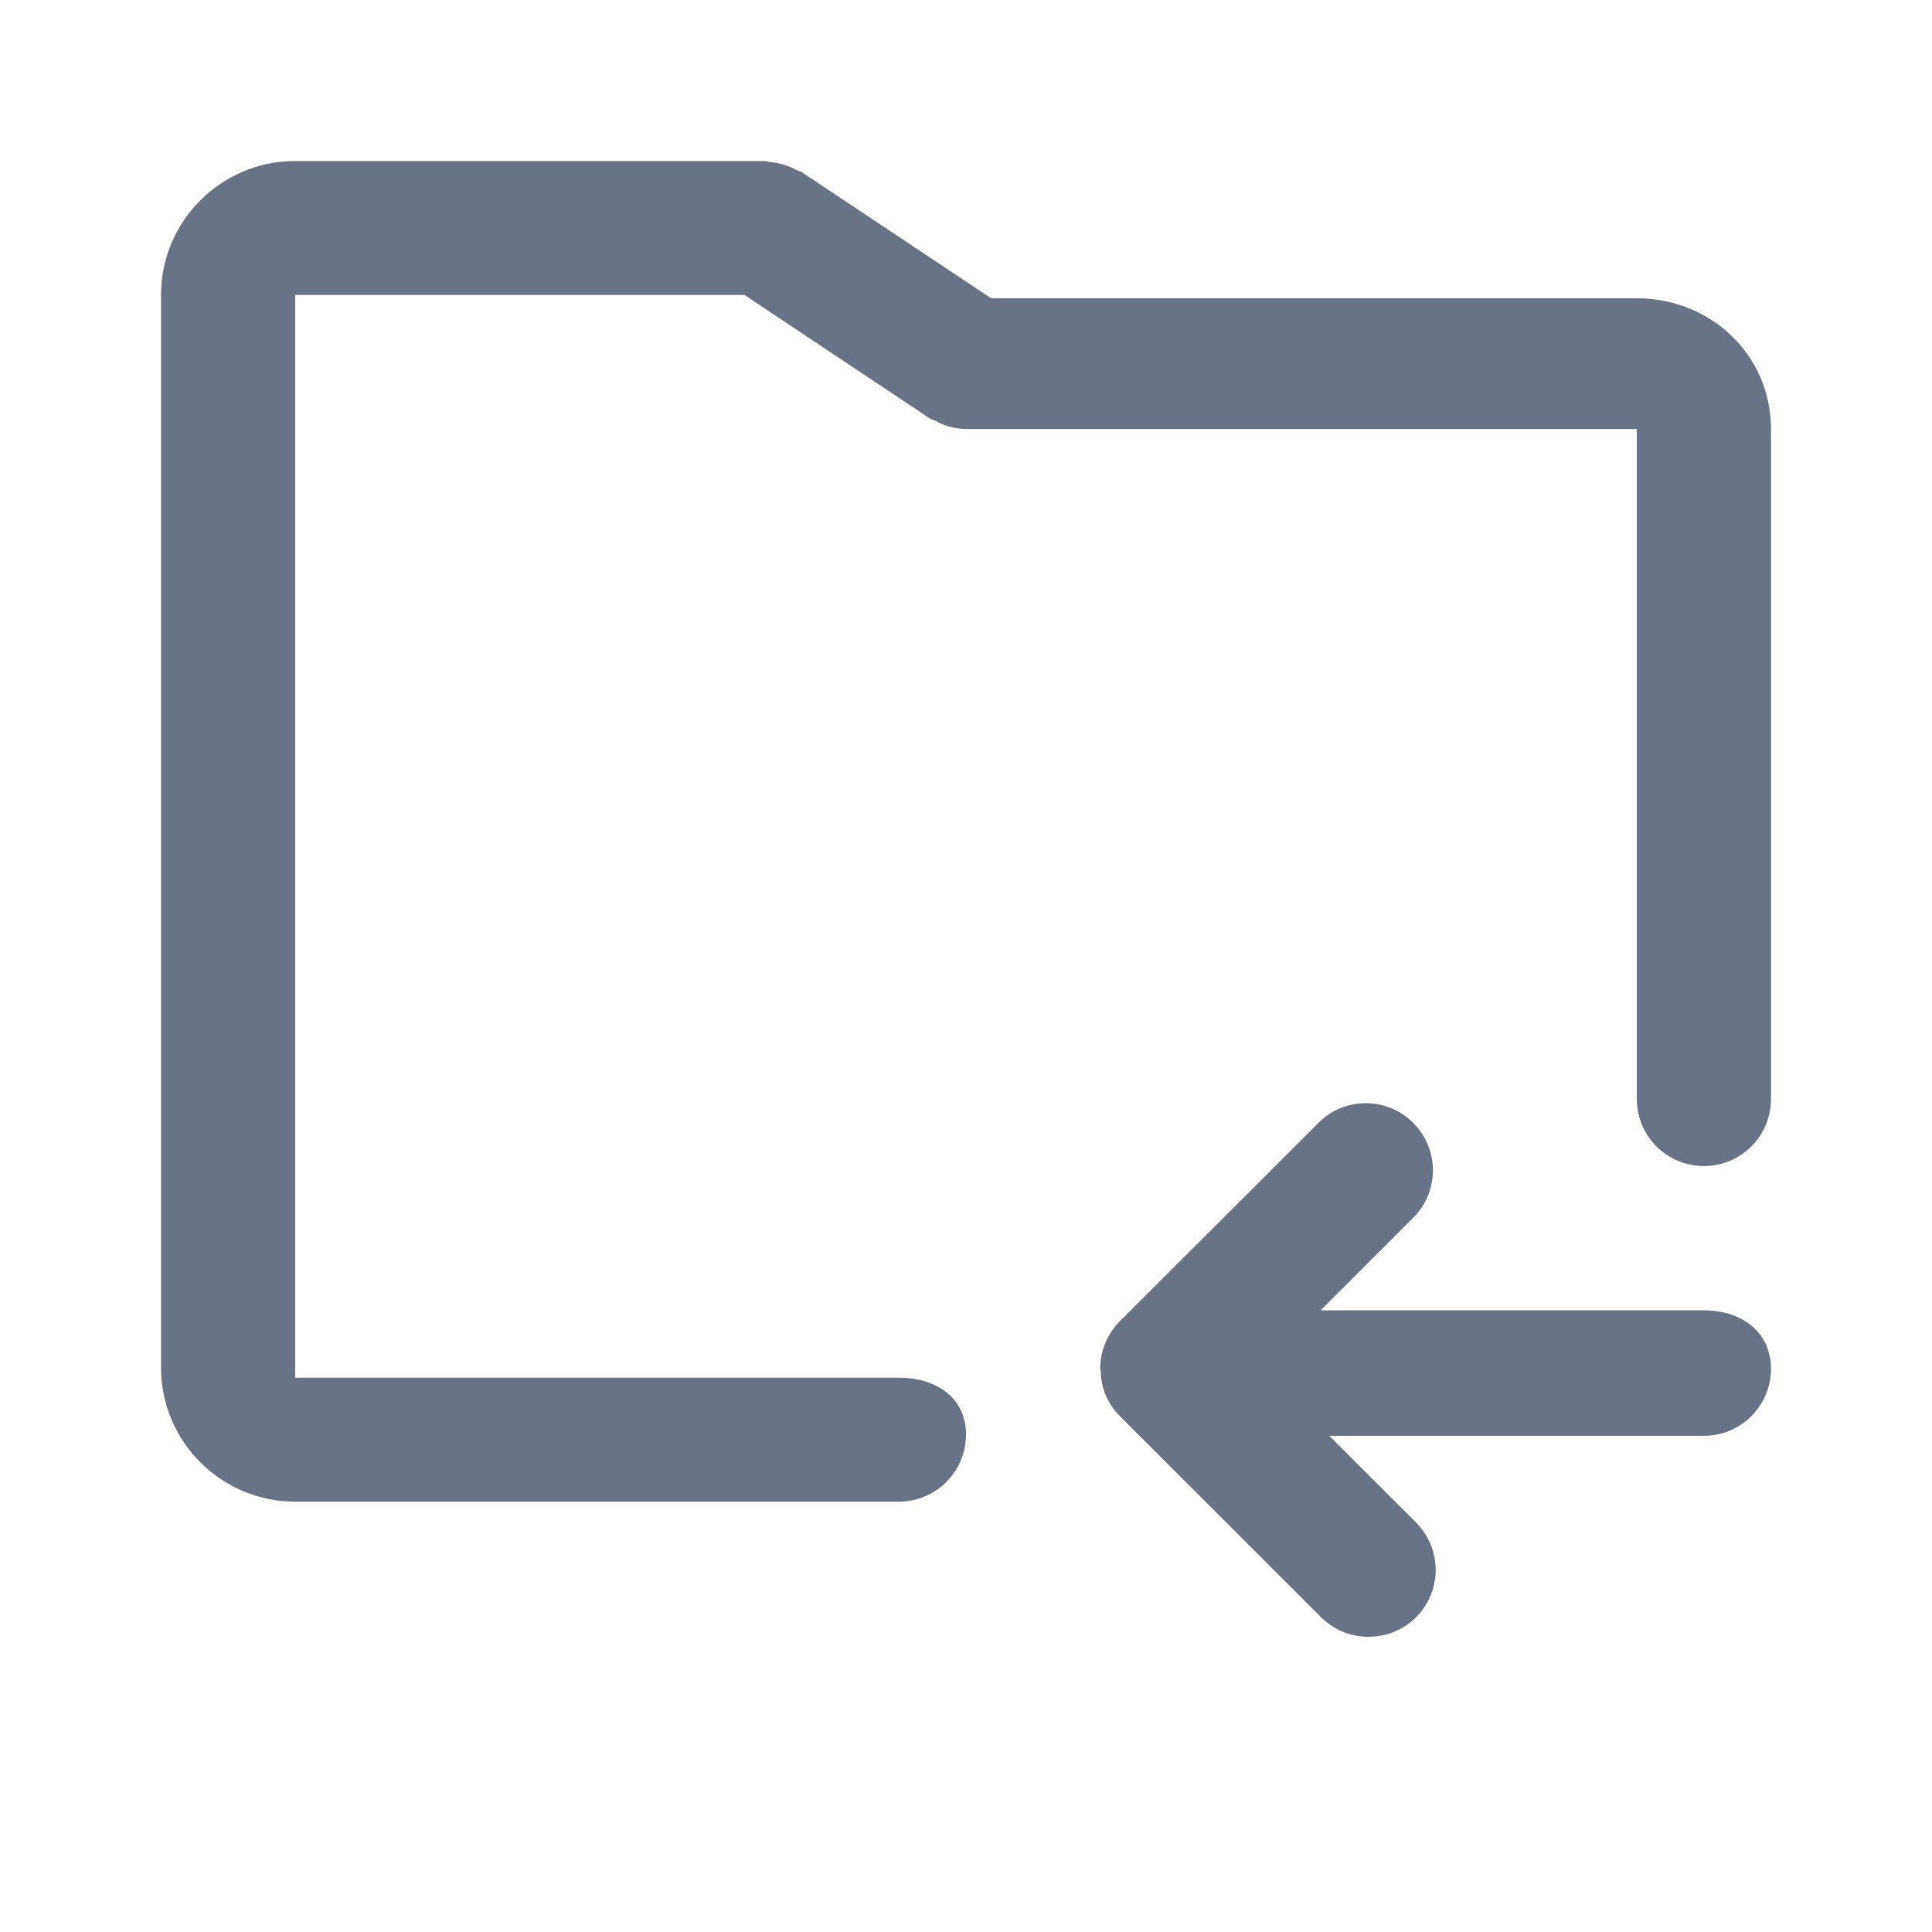
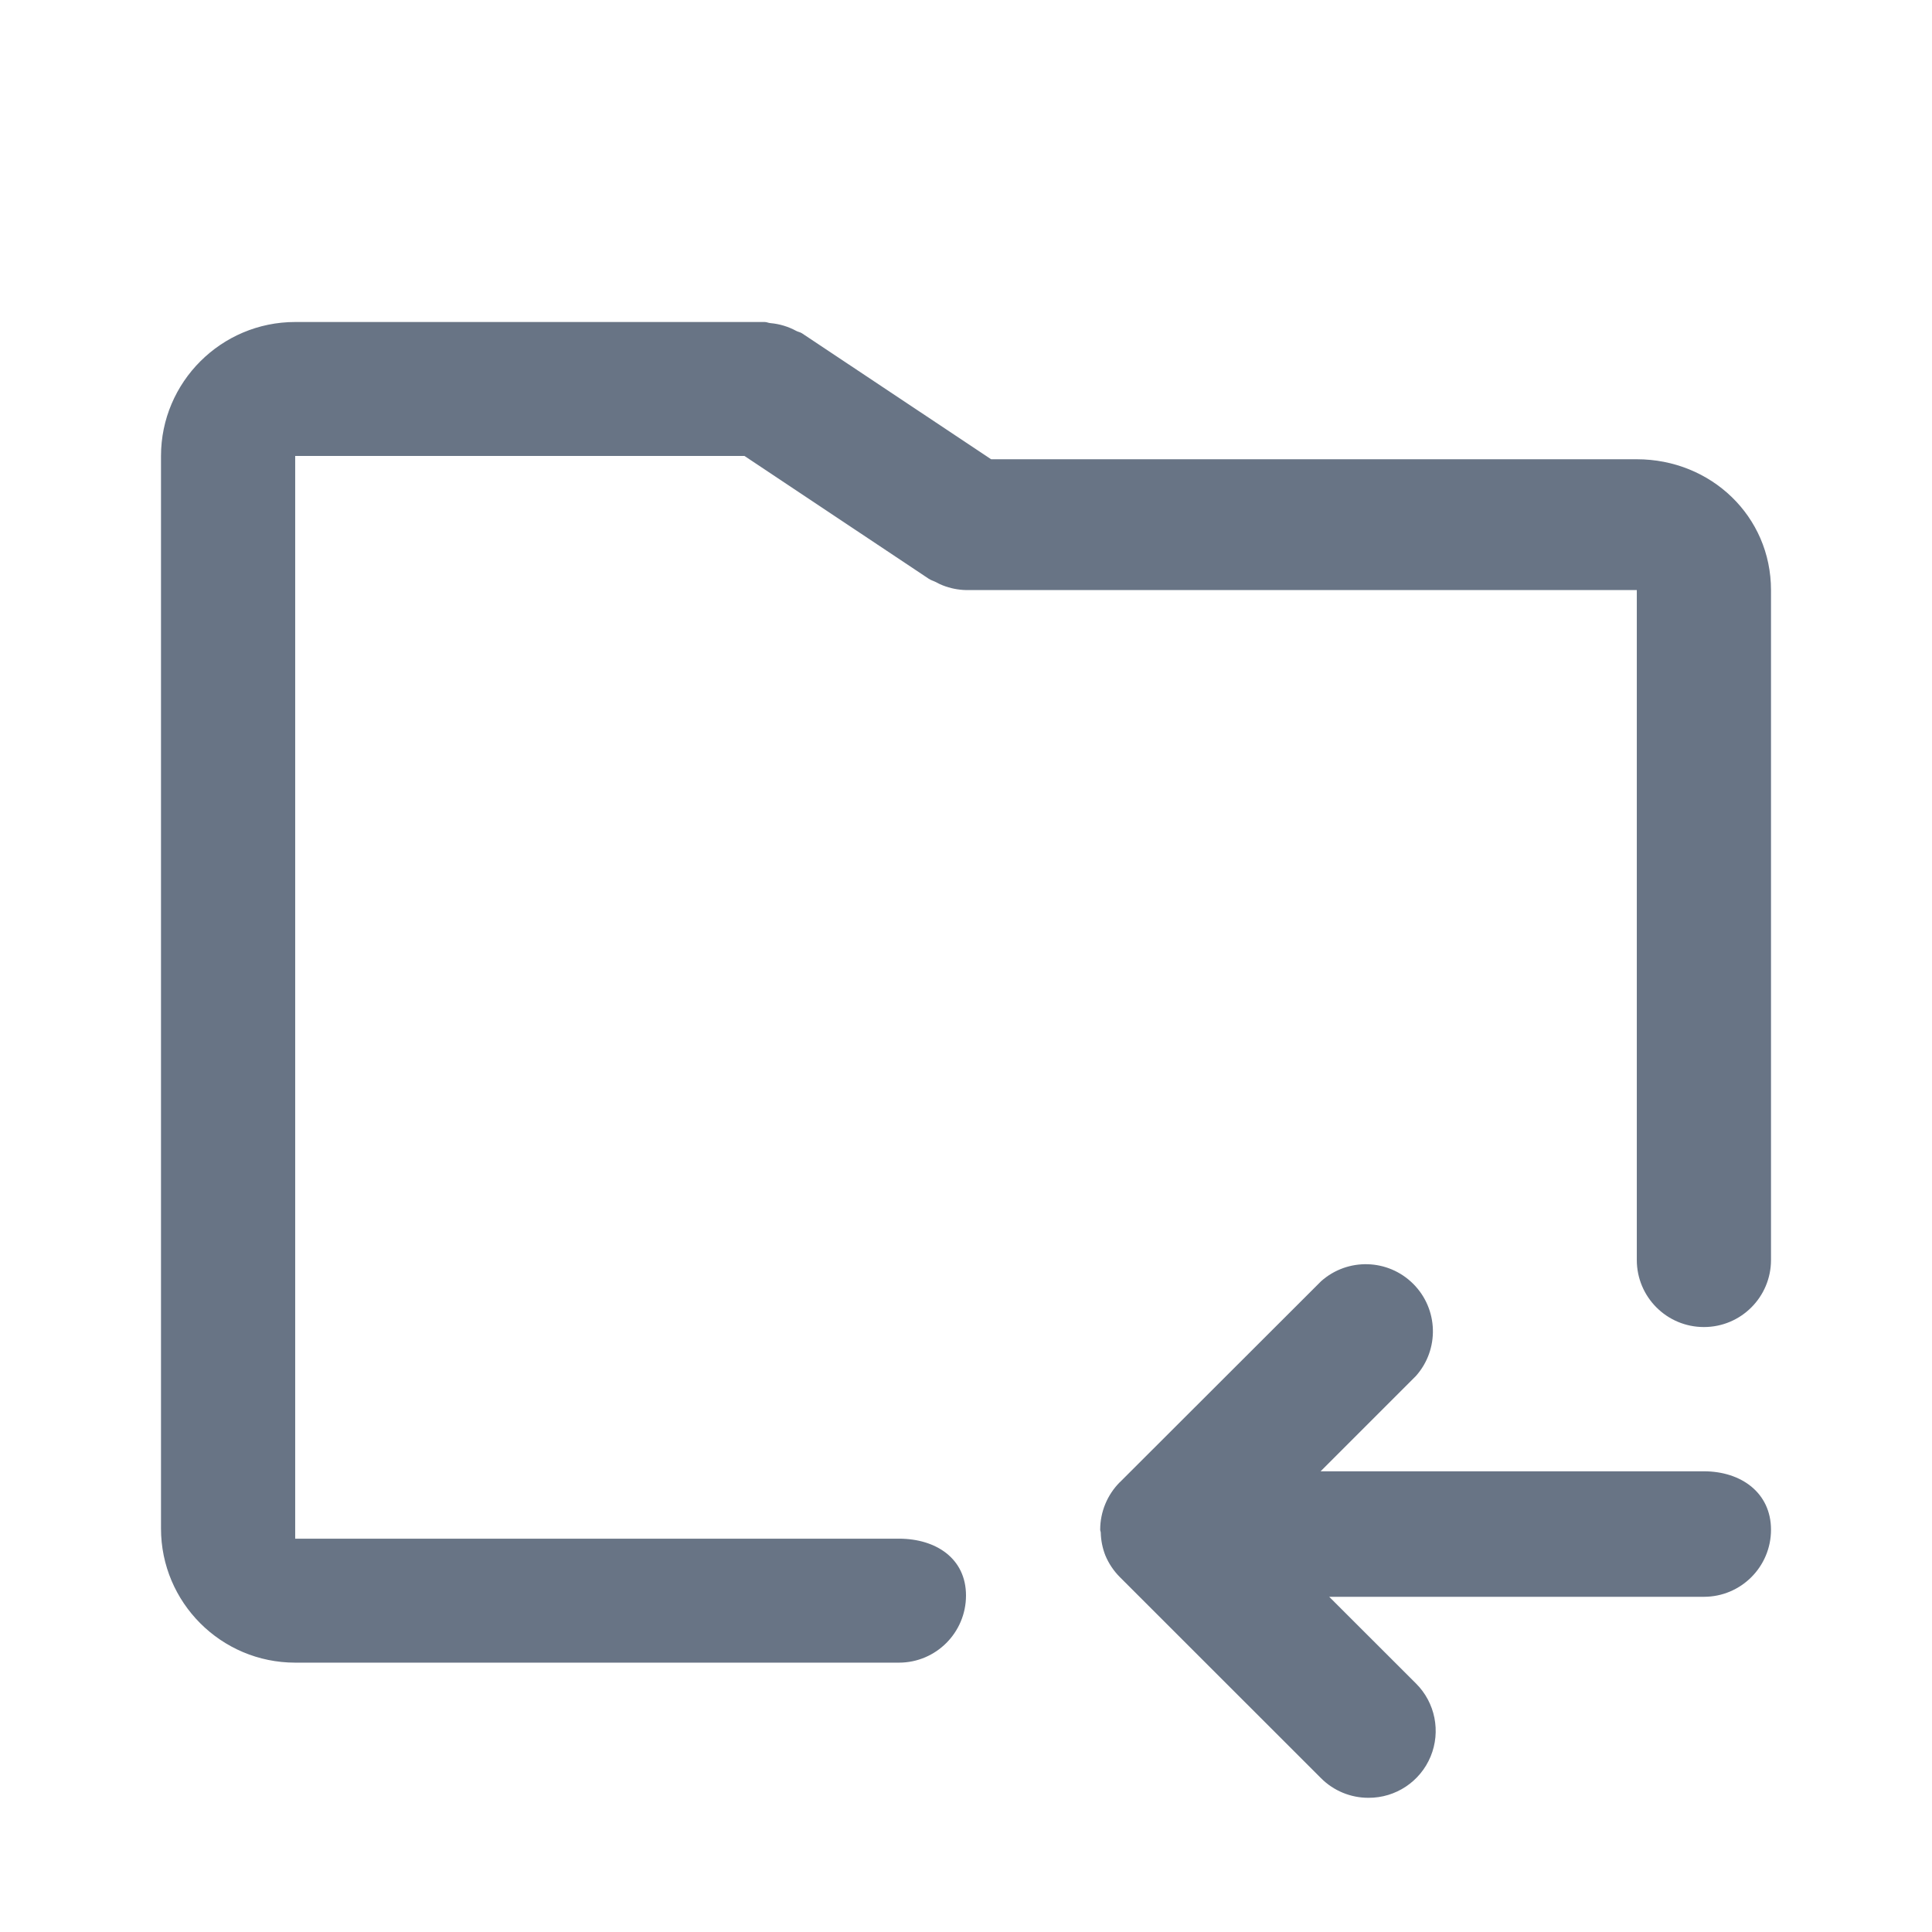
<svg xmlns="http://www.w3.org/2000/svg" fill="none" viewBox="0 0 24 24">
-   <path fill="#687485" fill-rule="evenodd" d="M21.167 14.485a.833.833 0 0 1-.834-.832V5.33H12a.84.84 0 0 1-.288-.058c-.03-.011-.056-.025-.084-.04-.03-.015-.061-.023-.09-.042l-2.29-1.526H3.667v13.45h7.5c.46 0 .833.246.833.706 0 .46-.373.834-.833.834h-7.5c-.92 0-1.667-.747-1.667-1.666V3.665C2 2.747 2.748 2 3.667 2H9.5c.026 0 .047.013.072.014a.82.82 0 0 1 .32.097c.023.012.048.015.07.029l2.35 1.565h8.021c.92 0 1.667.707 1.667 1.626v8.322a.833.833 0 0 1-.833.832Zm-7.256 1.928 2.5-2.497a.834.834 0 0 1 1.178 1.177l-1.184 1.184h4.762c.46 0 .833.265.833.726 0 .46-.373.833-.833.833h-4.655l1.077 1.076A.831.831 0 0 1 17 20.333a.83.83 0 0 1-.59-.244l-2.496-2.495a.839.839 0 0 1-.183-.272.831.831 0 0 1-.057-.282c0-.013-.007-.024-.007-.037v-.001c0-.221.088-.433.244-.59Z" clip-rule="evenodd" />
+   <path fill="#687485" fill-rule="evenodd" d="M21.167 16.485a.833.833 0 0 1-.834-.832V7.33H12a.84.84 0 0 1-.288-.058c-.03-.011-.056-.025-.084-.04-.03-.015-.061-.023-.09-.042l-2.29-1.526H3.667v13.45h7.5c.46 0 .833.246.833.706 0 .46-.373.834-.833.834h-7.5c-.92 0-1.667-.747-1.667-1.666V5.665C2 4.747 2.748 4 3.667 4H9.5c.026 0 .047.013.072.014a.82.82 0 0 1 .32.097c.023.012.048.015.07.029l2.35 1.565h8.021c.92 0 1.667.707 1.667 1.626v8.322a.833.833 0 0 1-.833.832Zm-7.256 1.928 2.5-2.497a.834.834 0 0 1 1.178 1.177l-1.184 1.184h4.762c.46 0 .833.265.833.726 0 .46-.373.833-.833.833h-4.655l1.077 1.076A.831.831 0 0 1 17 22.333a.83.83 0 0 1-.59-.244l-2.496-2.495a.839.839 0 0 1-.183-.272.831.831 0 0 1-.057-.282c0-.013-.007-.024-.007-.037v-.001c0-.221.088-.433.244-.59Z" clip-rule="evenodd" />
</svg>
